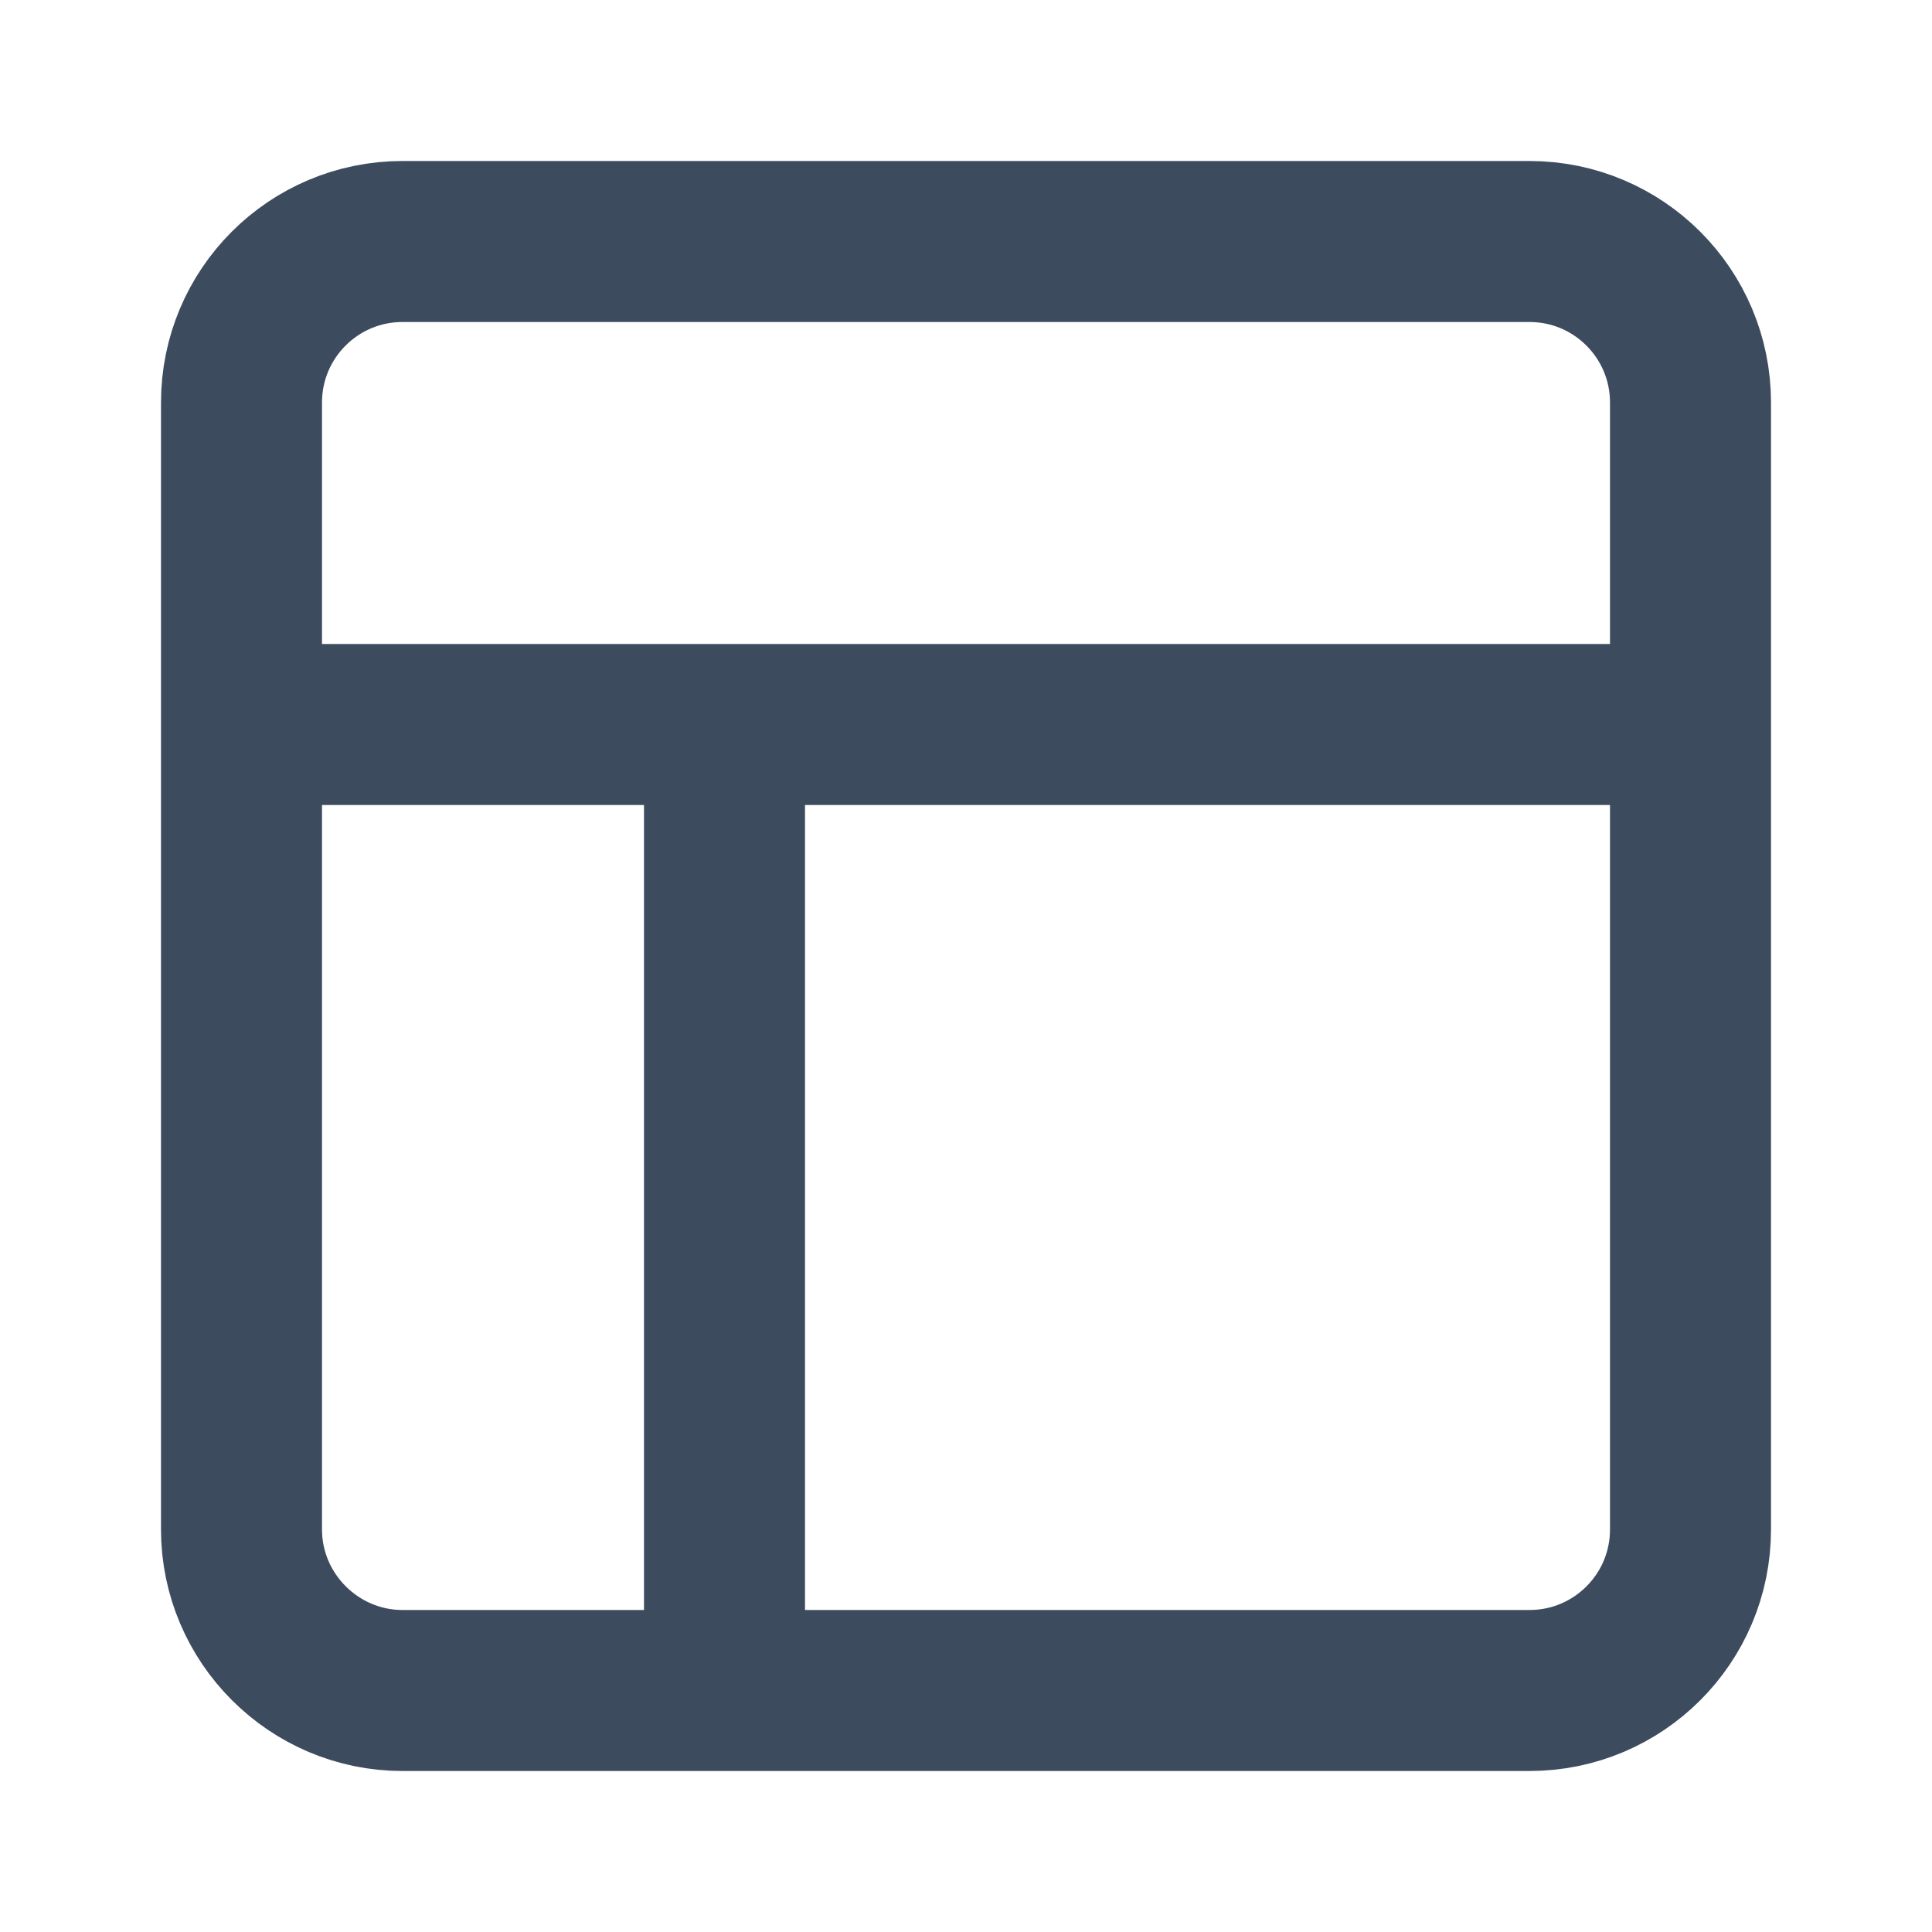
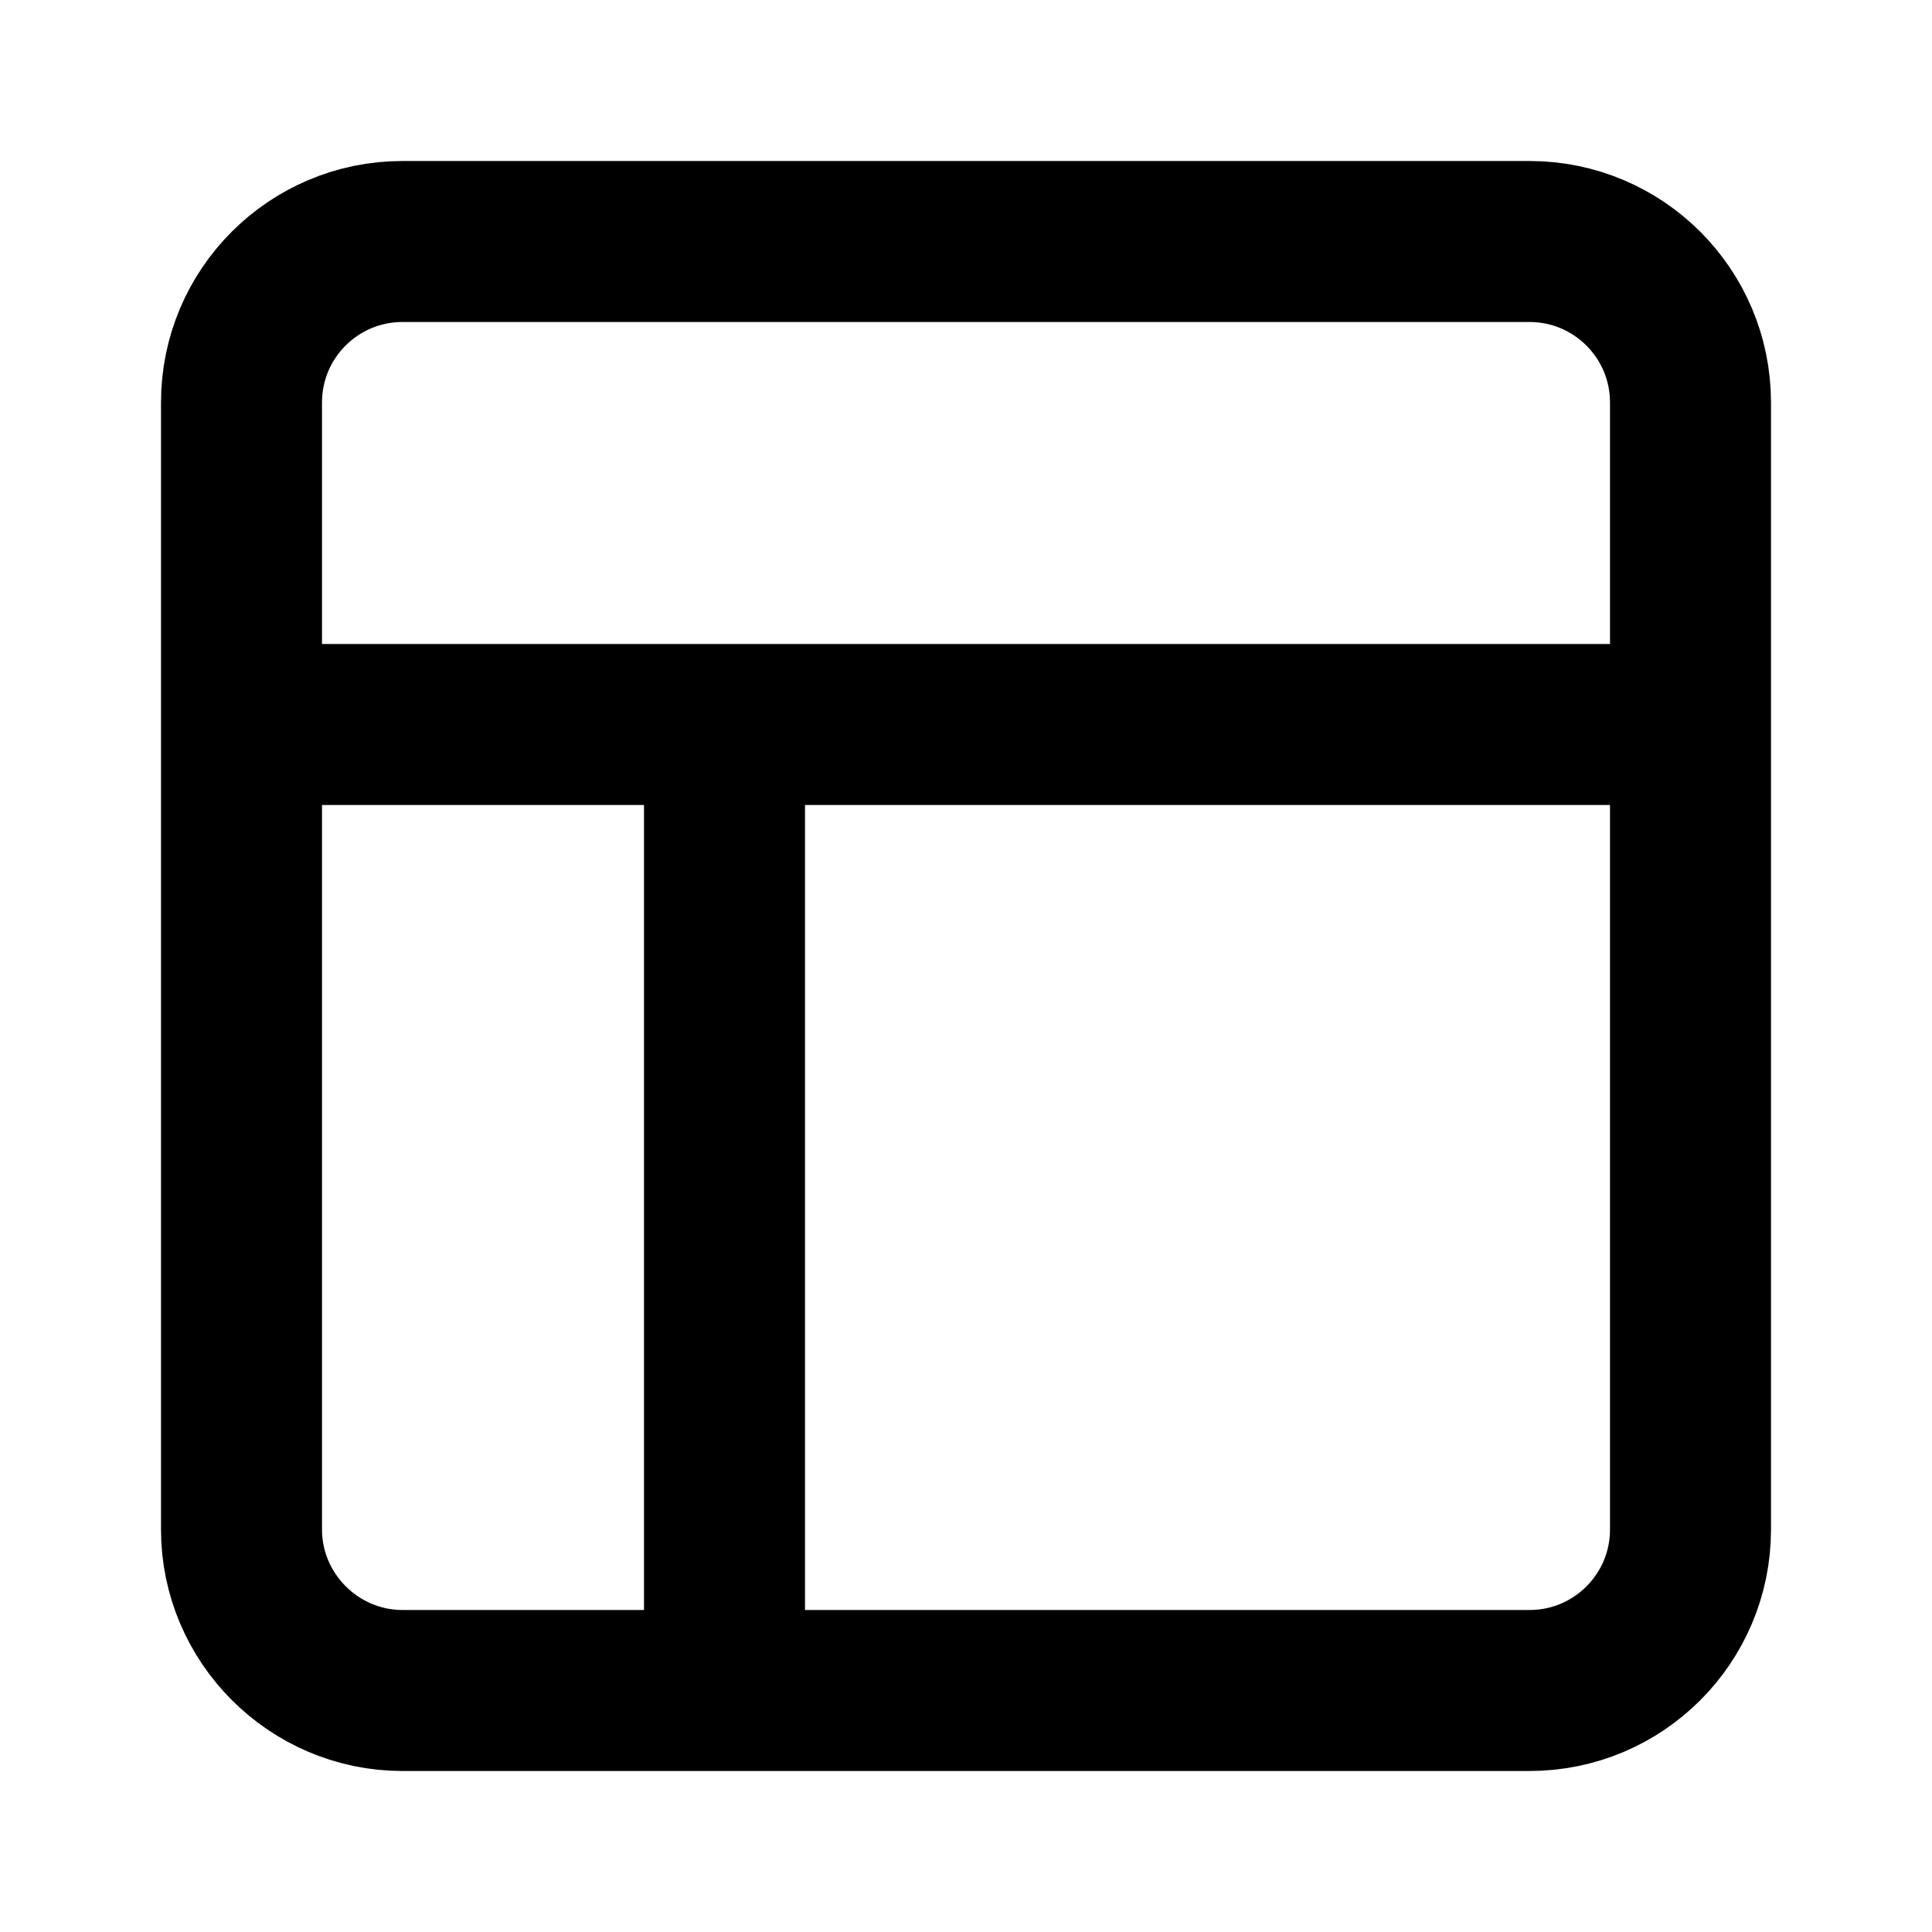
- <svg xmlns="http://www.w3.org/2000/svg" width="24" height="24" fill="none" viewBox="0 0 24 24">
-   <path stroke="#3C4B5D" stroke-linecap="round" stroke-linejoin="round" stroke-width="2" d="M19 3H5a2 2 0 0 0-2 2v14c0 1.1.9 2 2 2h14a2 2 0 0 0 2-2V5a2 2 0 0 0-2-2ZM3 9h18M9 21V9" />
+ <svg xmlns="http://www.w3.org/2000/svg" fill="none" viewBox="0 0 24 24">
+   <path stroke="currentColor" stroke-linecap="round" stroke-linejoin="round" stroke-width="2" d="M19 3H5a2 2 0 0 0-2 2v14c0 1.1.9 2 2 2h14a2 2 0 0 0 2-2V5a2 2 0 0 0-2-2ZM3 9h18M9 21V9" />
</svg>
